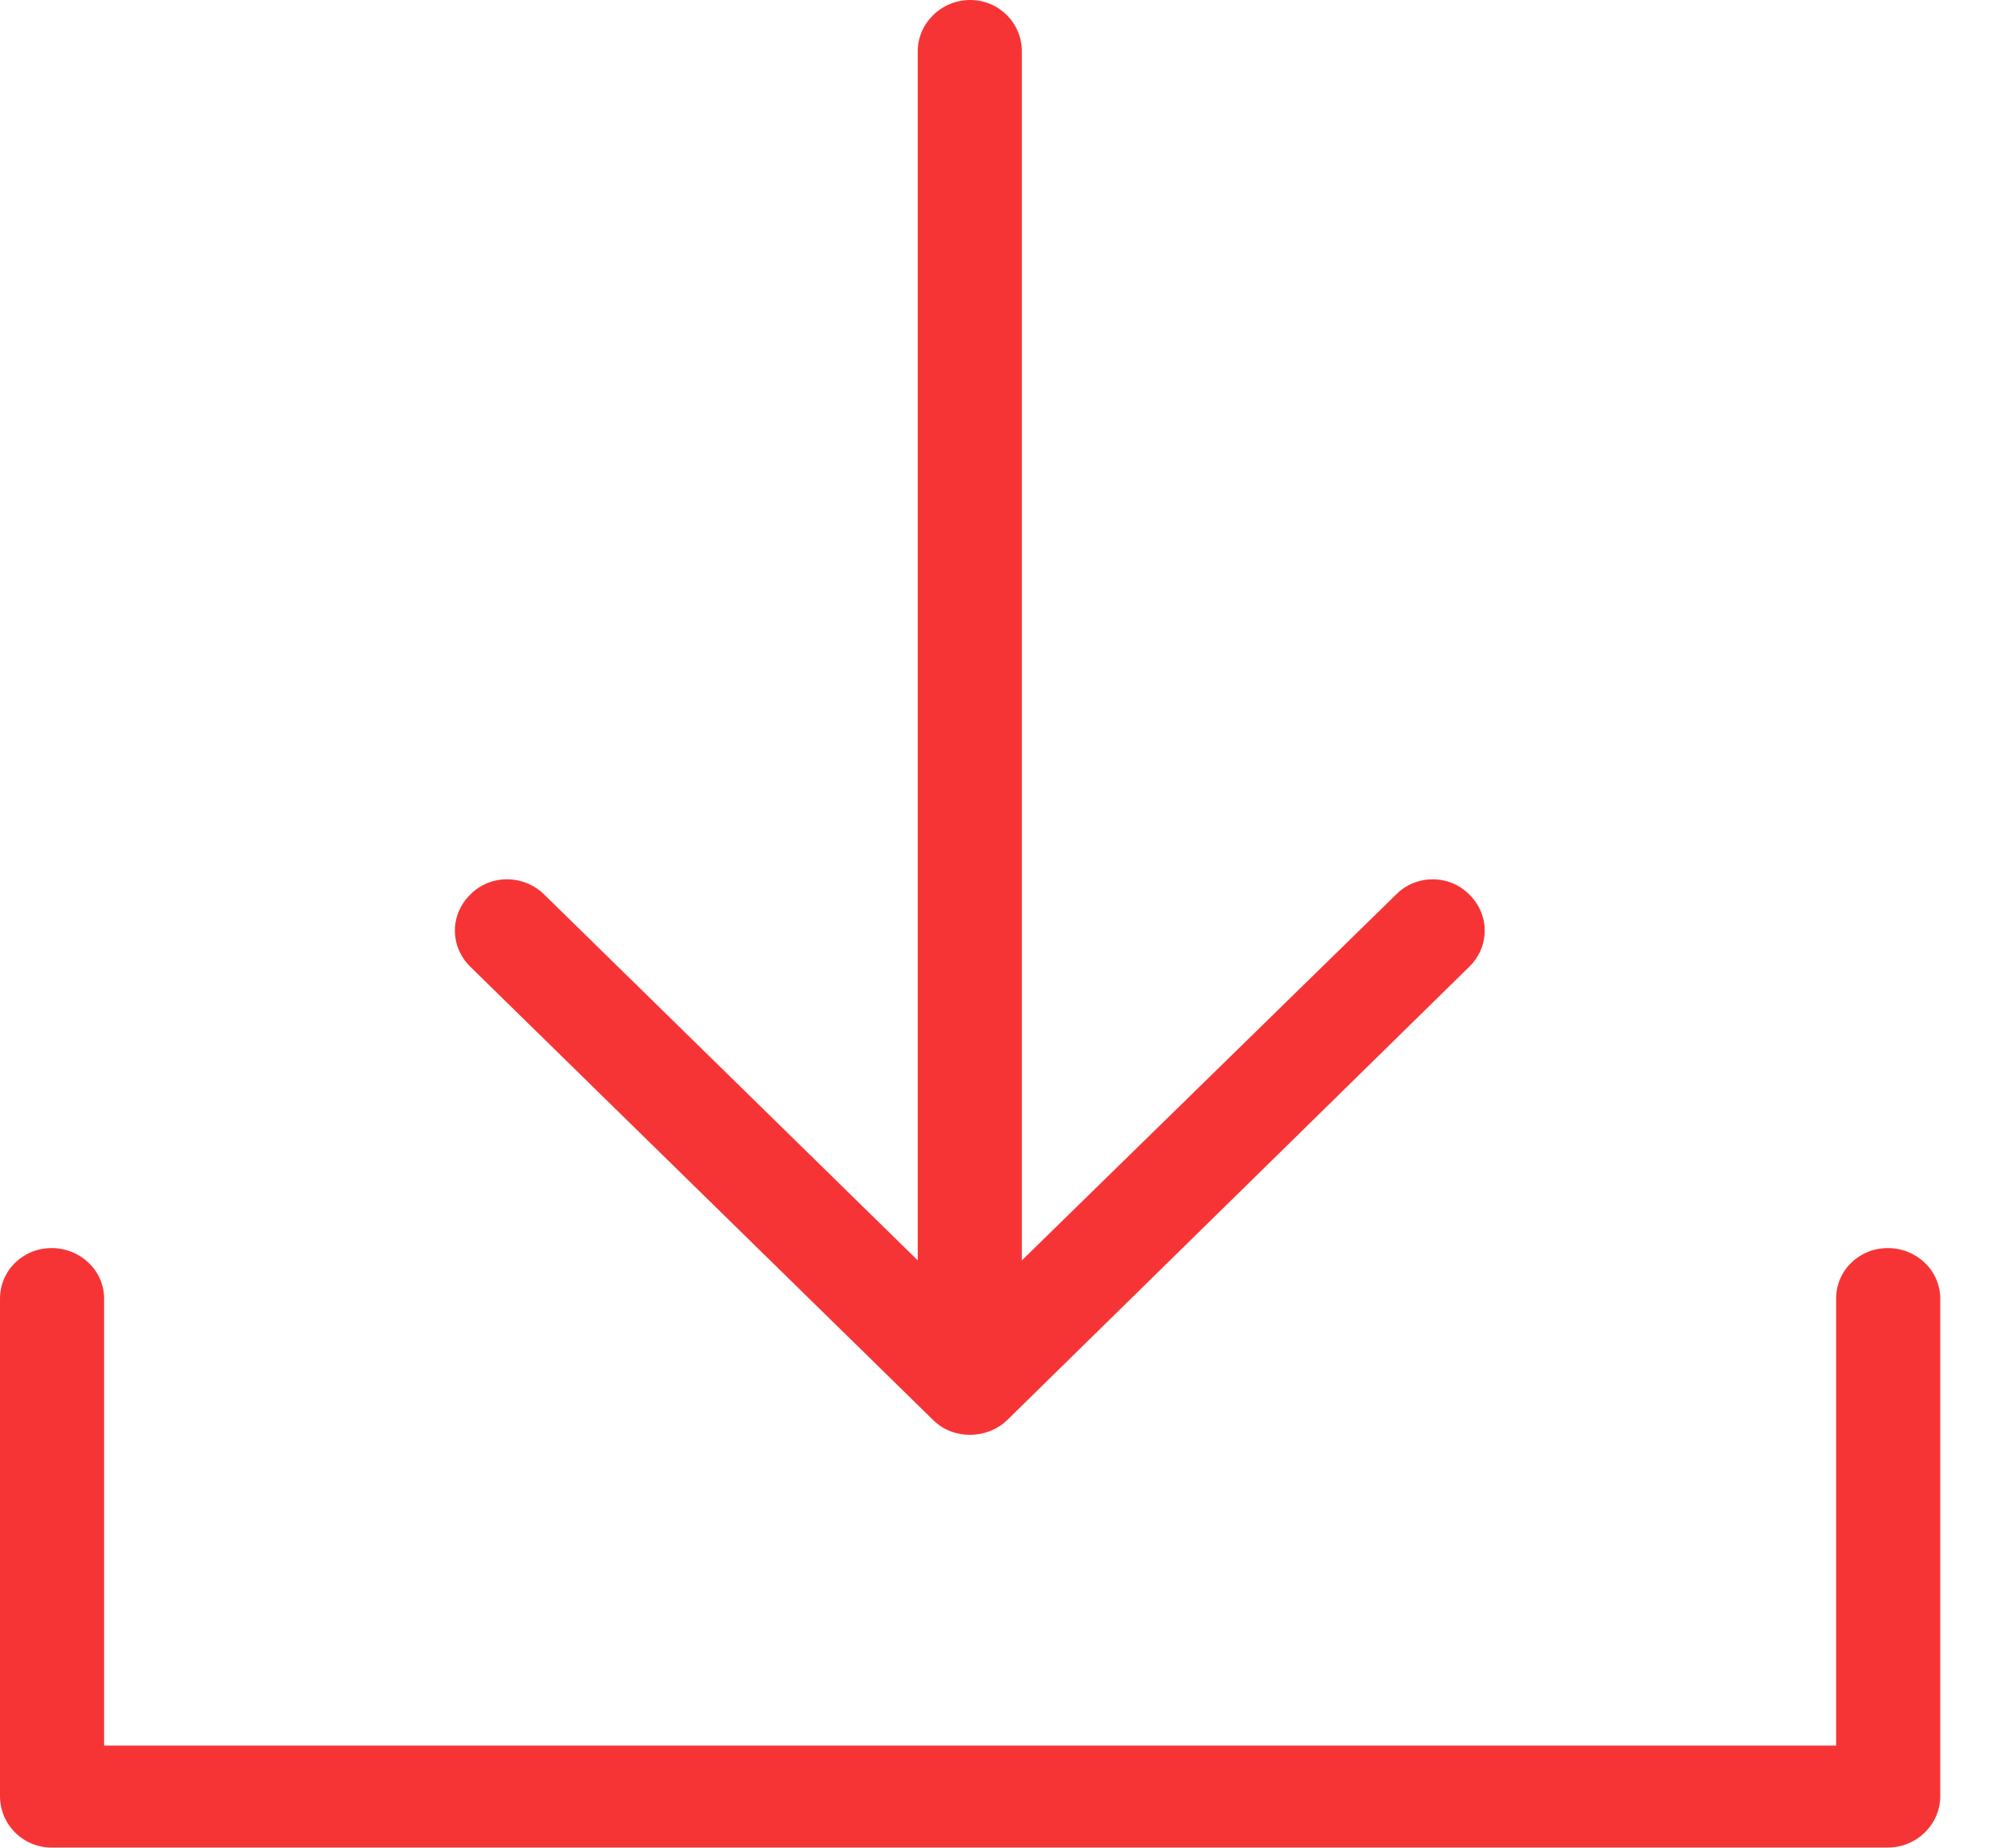
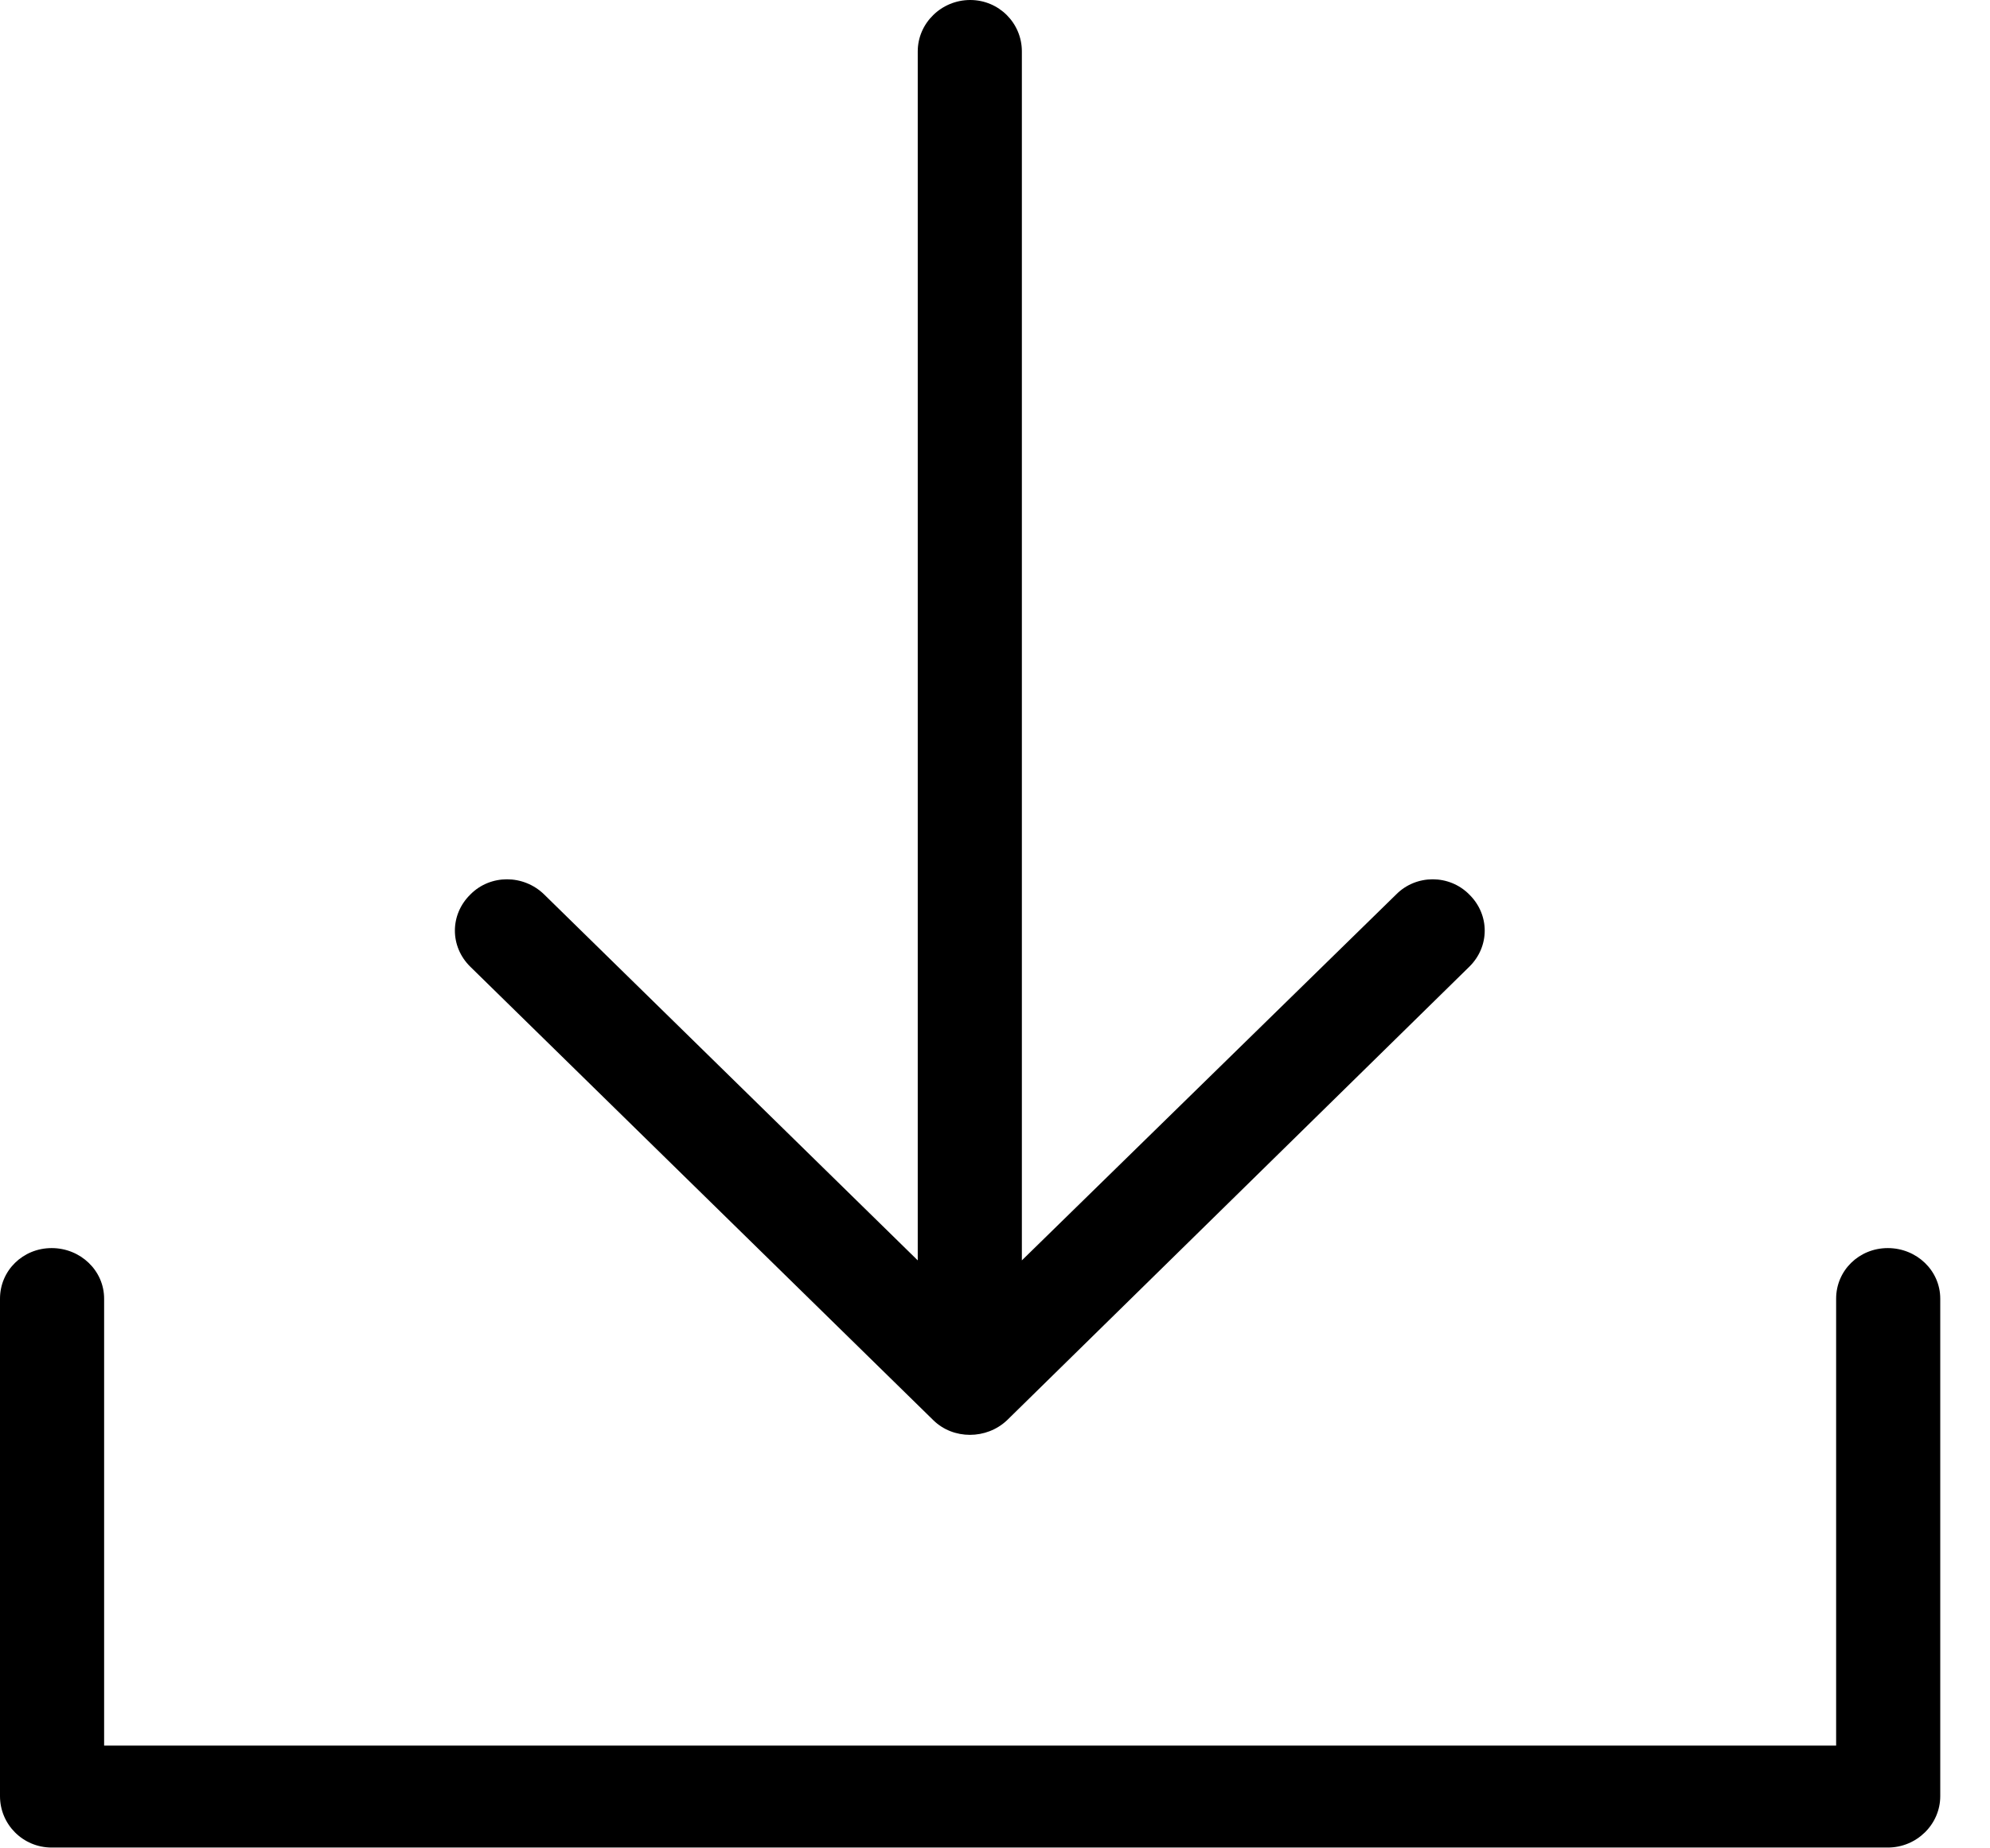
<svg xmlns="http://www.w3.org/2000/svg" width="28px" height="26px" viewBox="0 0 28 26" version="1.1">
  <g id="Page-1" stroke="none" stroke-width="1" fill="none" fill-rule="evenodd">
-     <g id="export" fill="#F73435" fill-rule="nonzero">
+     <g id="export" fill="currentColor" fill-rule="nonzero">
      <g id="download-arrow" transform="translate(0, 0)">
        <path d="M20.673,13.605 C20.963,13.321 20.963,12.872 20.673,12.588 C20.392,12.303 19.925,12.303 19.644,12.588 L14.378,17.737 L14.378,0.723 C14.378,0.326 14.056,0 13.651,0 C13.246,0 12.913,0.326 12.913,0.723 L12.913,17.737 L7.657,12.588 C7.366,12.303 6.898,12.303 6.618,12.588 C6.328,12.872 6.328,13.321 6.618,13.605 L13.132,19.986 C13.412,20.261 13.88,20.261 14.17,19.986 L20.673,13.605 Z M25.835,18.276 C25.835,17.88 26.157,17.564 26.562,17.564 C26.968,17.564 27.3,17.88 27.3,18.276 L27.3,25.277 C27.3,25.674 26.968,26 26.562,26 L0.727,26 C0.322,26 0,25.674 0,25.277 L0,18.276 C0,17.88 0.322,17.564 0.727,17.564 C1.132,17.564 1.465,17.88 1.465,18.276 L1.465,24.565 L25.835,24.565 L25.835,18.276 Z" id="Shape" />
      </g>
    </g>
  </g>
</svg>
